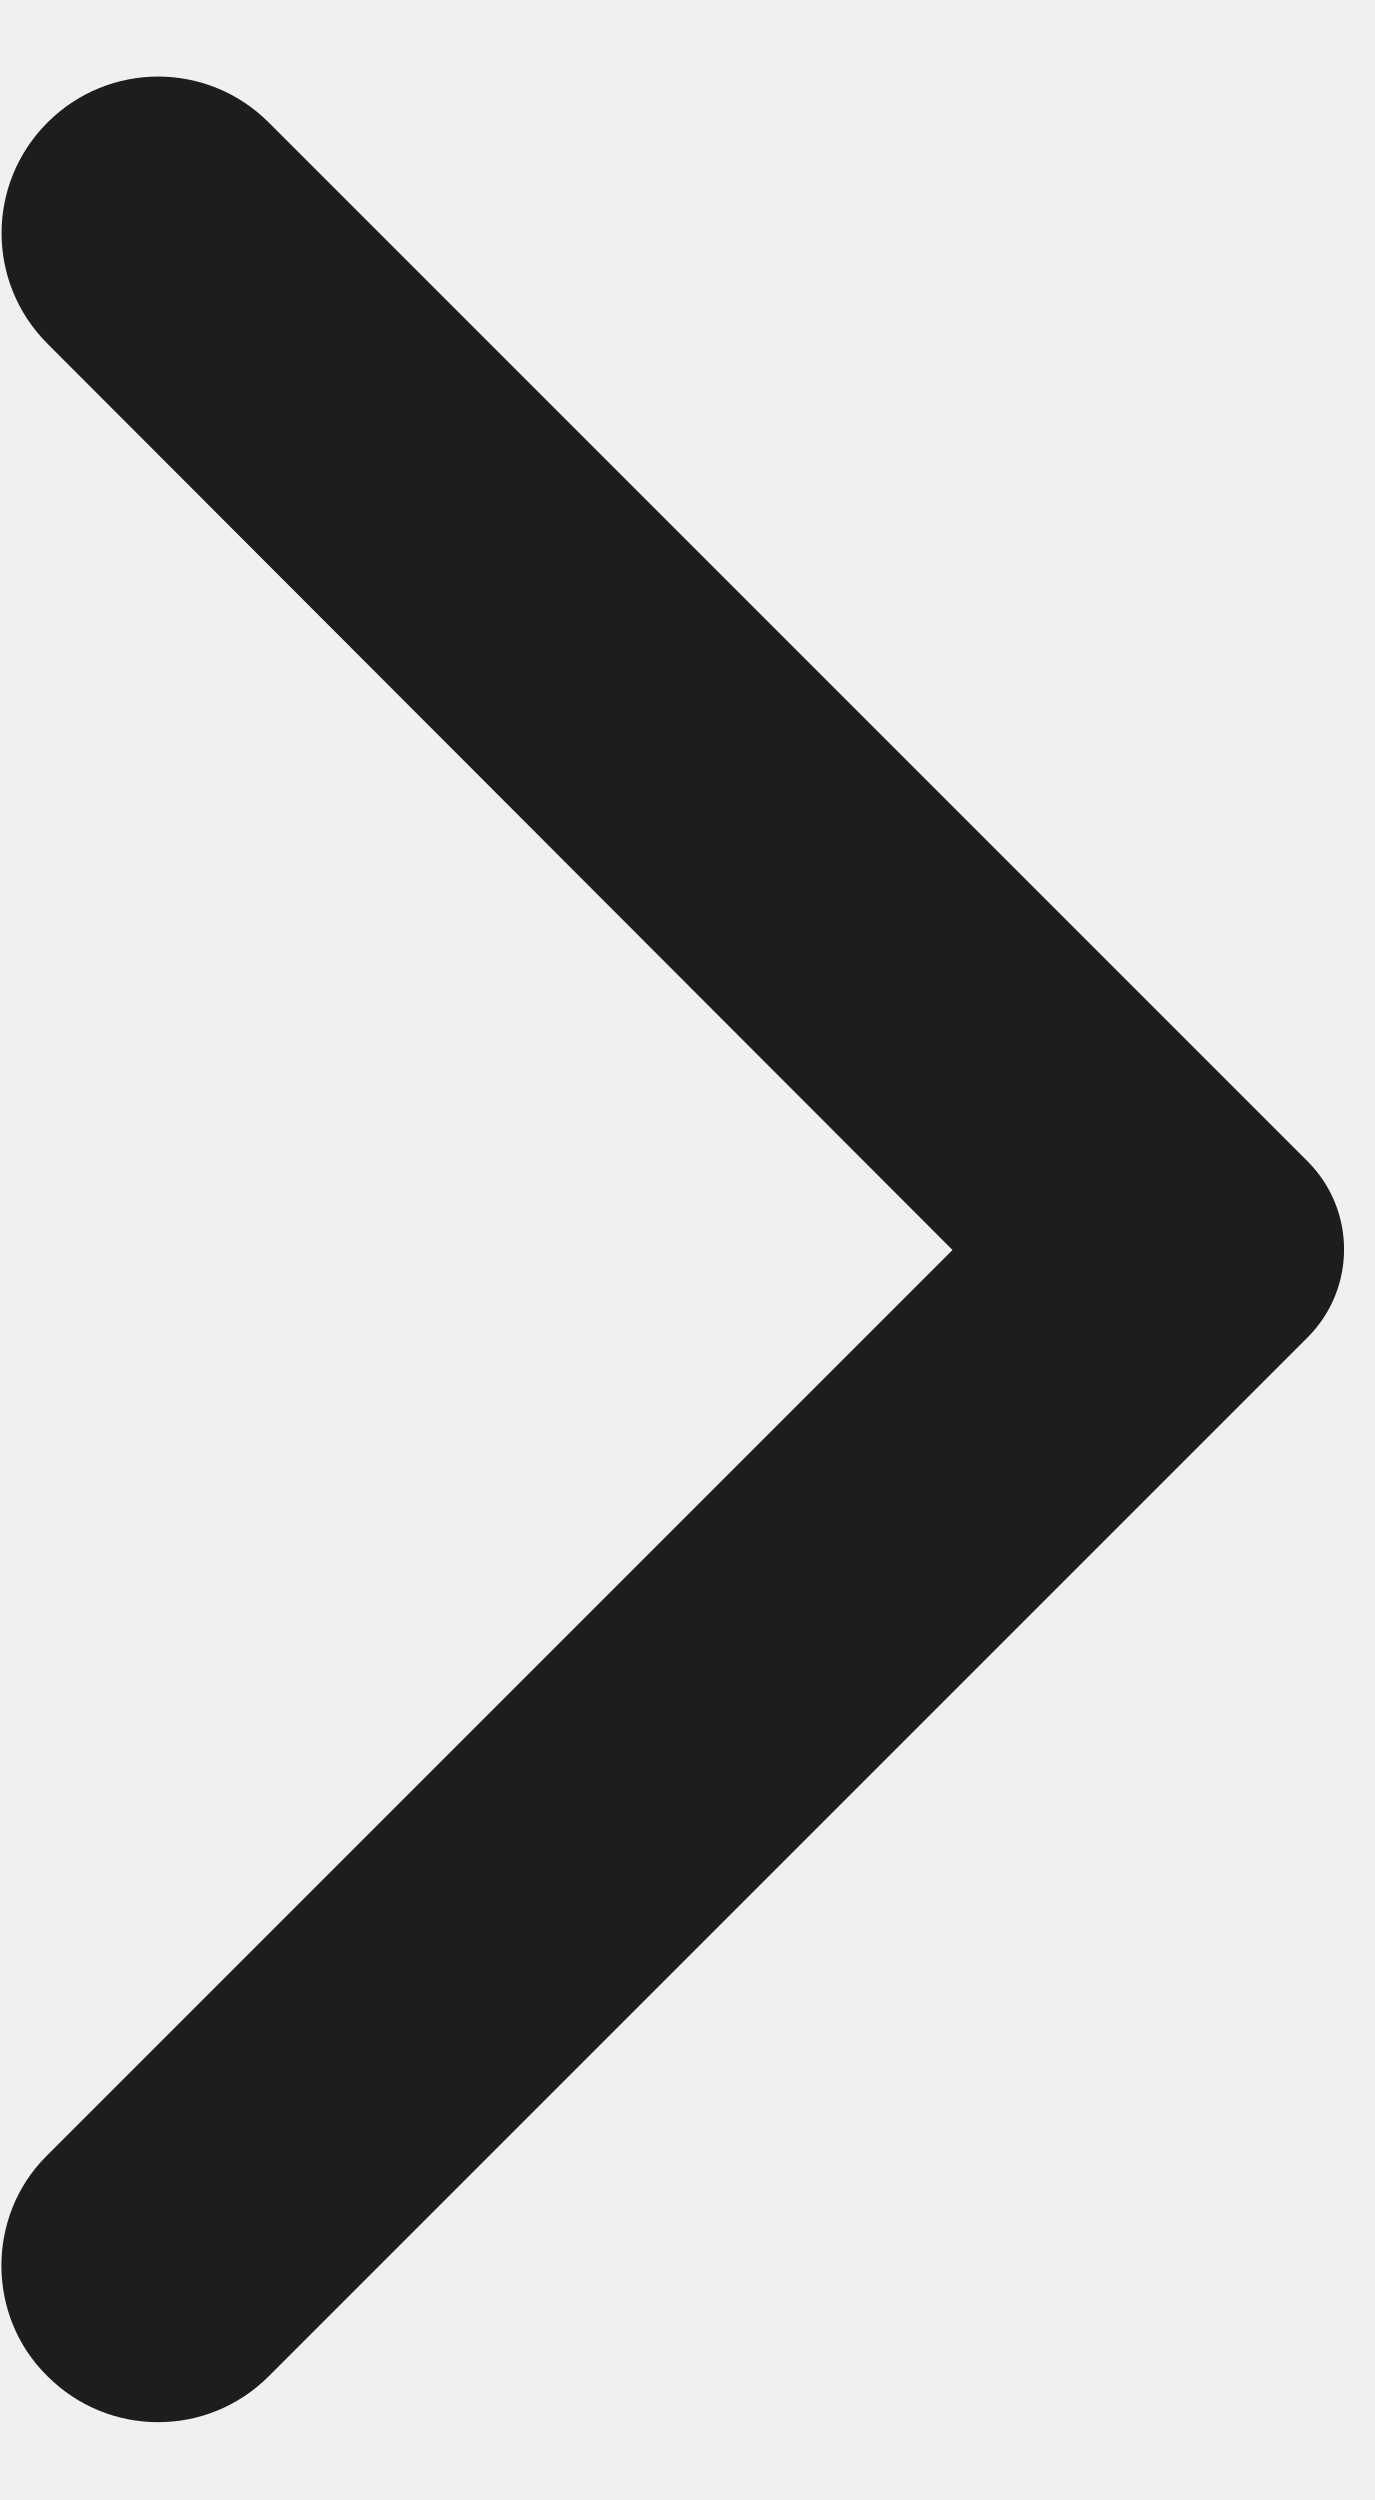
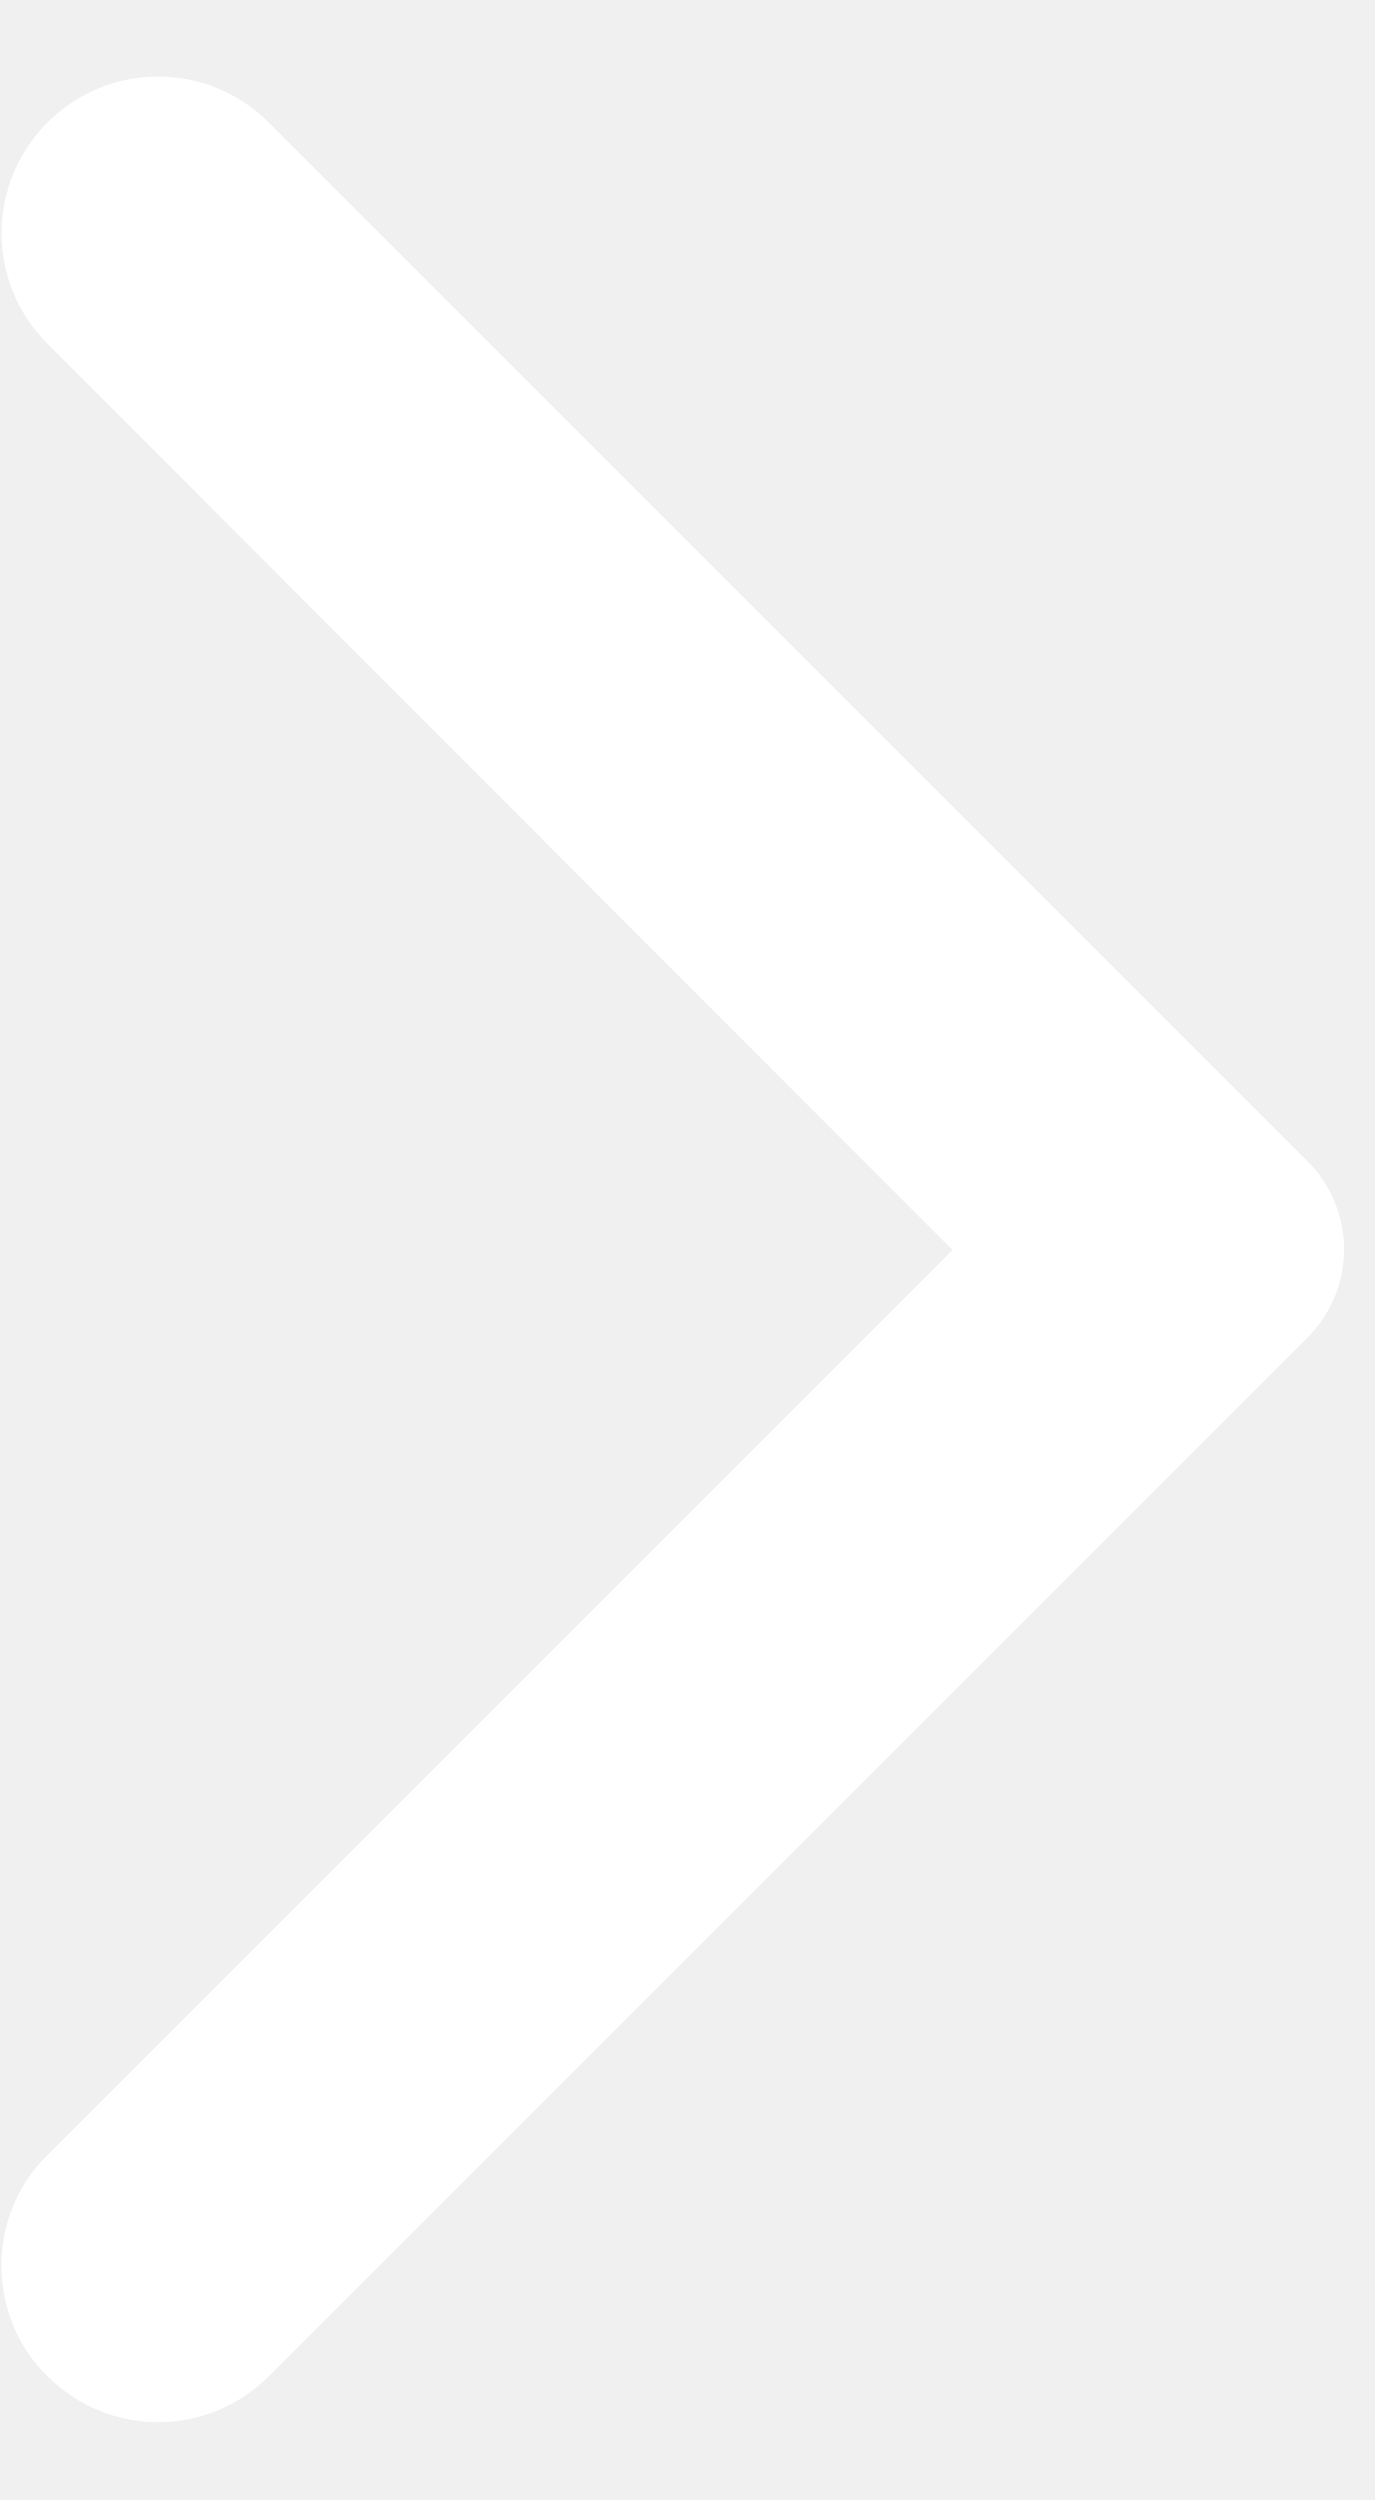
<svg xmlns="http://www.w3.org/2000/svg" width="11px" height="20px" viewBox="0 0 11 20" version="1.1">
  <g id="Icons" stroke="none" stroke-width="1" fill="none" fill-rule="evenodd">
    <g id="Rounded" transform="translate(-345, -3434)">
      <g id="Navigation" transform="translate(100, 3378)">
        <g id="-Round-/-Navigation-/-arrow_forward_ios" transform="translate(238, 54)">
          <g>
            <polygon id="Path" opacity="0.87" points="24 24 0 24 0 0 24 0" />
-             <path d="M7.38,21.01 C7.87,21.5 8.66,21.5 9.15,21.01 L17.46,12.7 C17.85,12.31 17.85,11.68 17.46,11.29 L9.15,2.98 C8.66,2.49 7.87,2.49 7.38,2.98 C6.89,3.47 6.89,4.26 7.38,4.75 L14.62,12 L7.37,19.25 C6.89,19.73 6.89,20.53 7.38,21.01 Z" id="🔹-Icon-Color" fill="#1D1D1D" />
+             <path d="M7.38,21.01 C7.87,21.5 8.66,21.5 9.15,21.01 L17.46,12.7 C17.85,12.31 17.85,11.68 17.46,11.29 L9.15,2.98 C8.66,2.49 7.87,2.49 7.38,2.98 C6.89,3.47 6.89,4.26 7.38,4.75 L14.62,12 L7.37,19.25 C6.89,19.73 6.89,20.53 7.38,21.01 Z" id="🔹-Icon-Color" fill="#FFF" />
          </g>
        </g>
      </g>
    </g>
  </g>
</svg>
